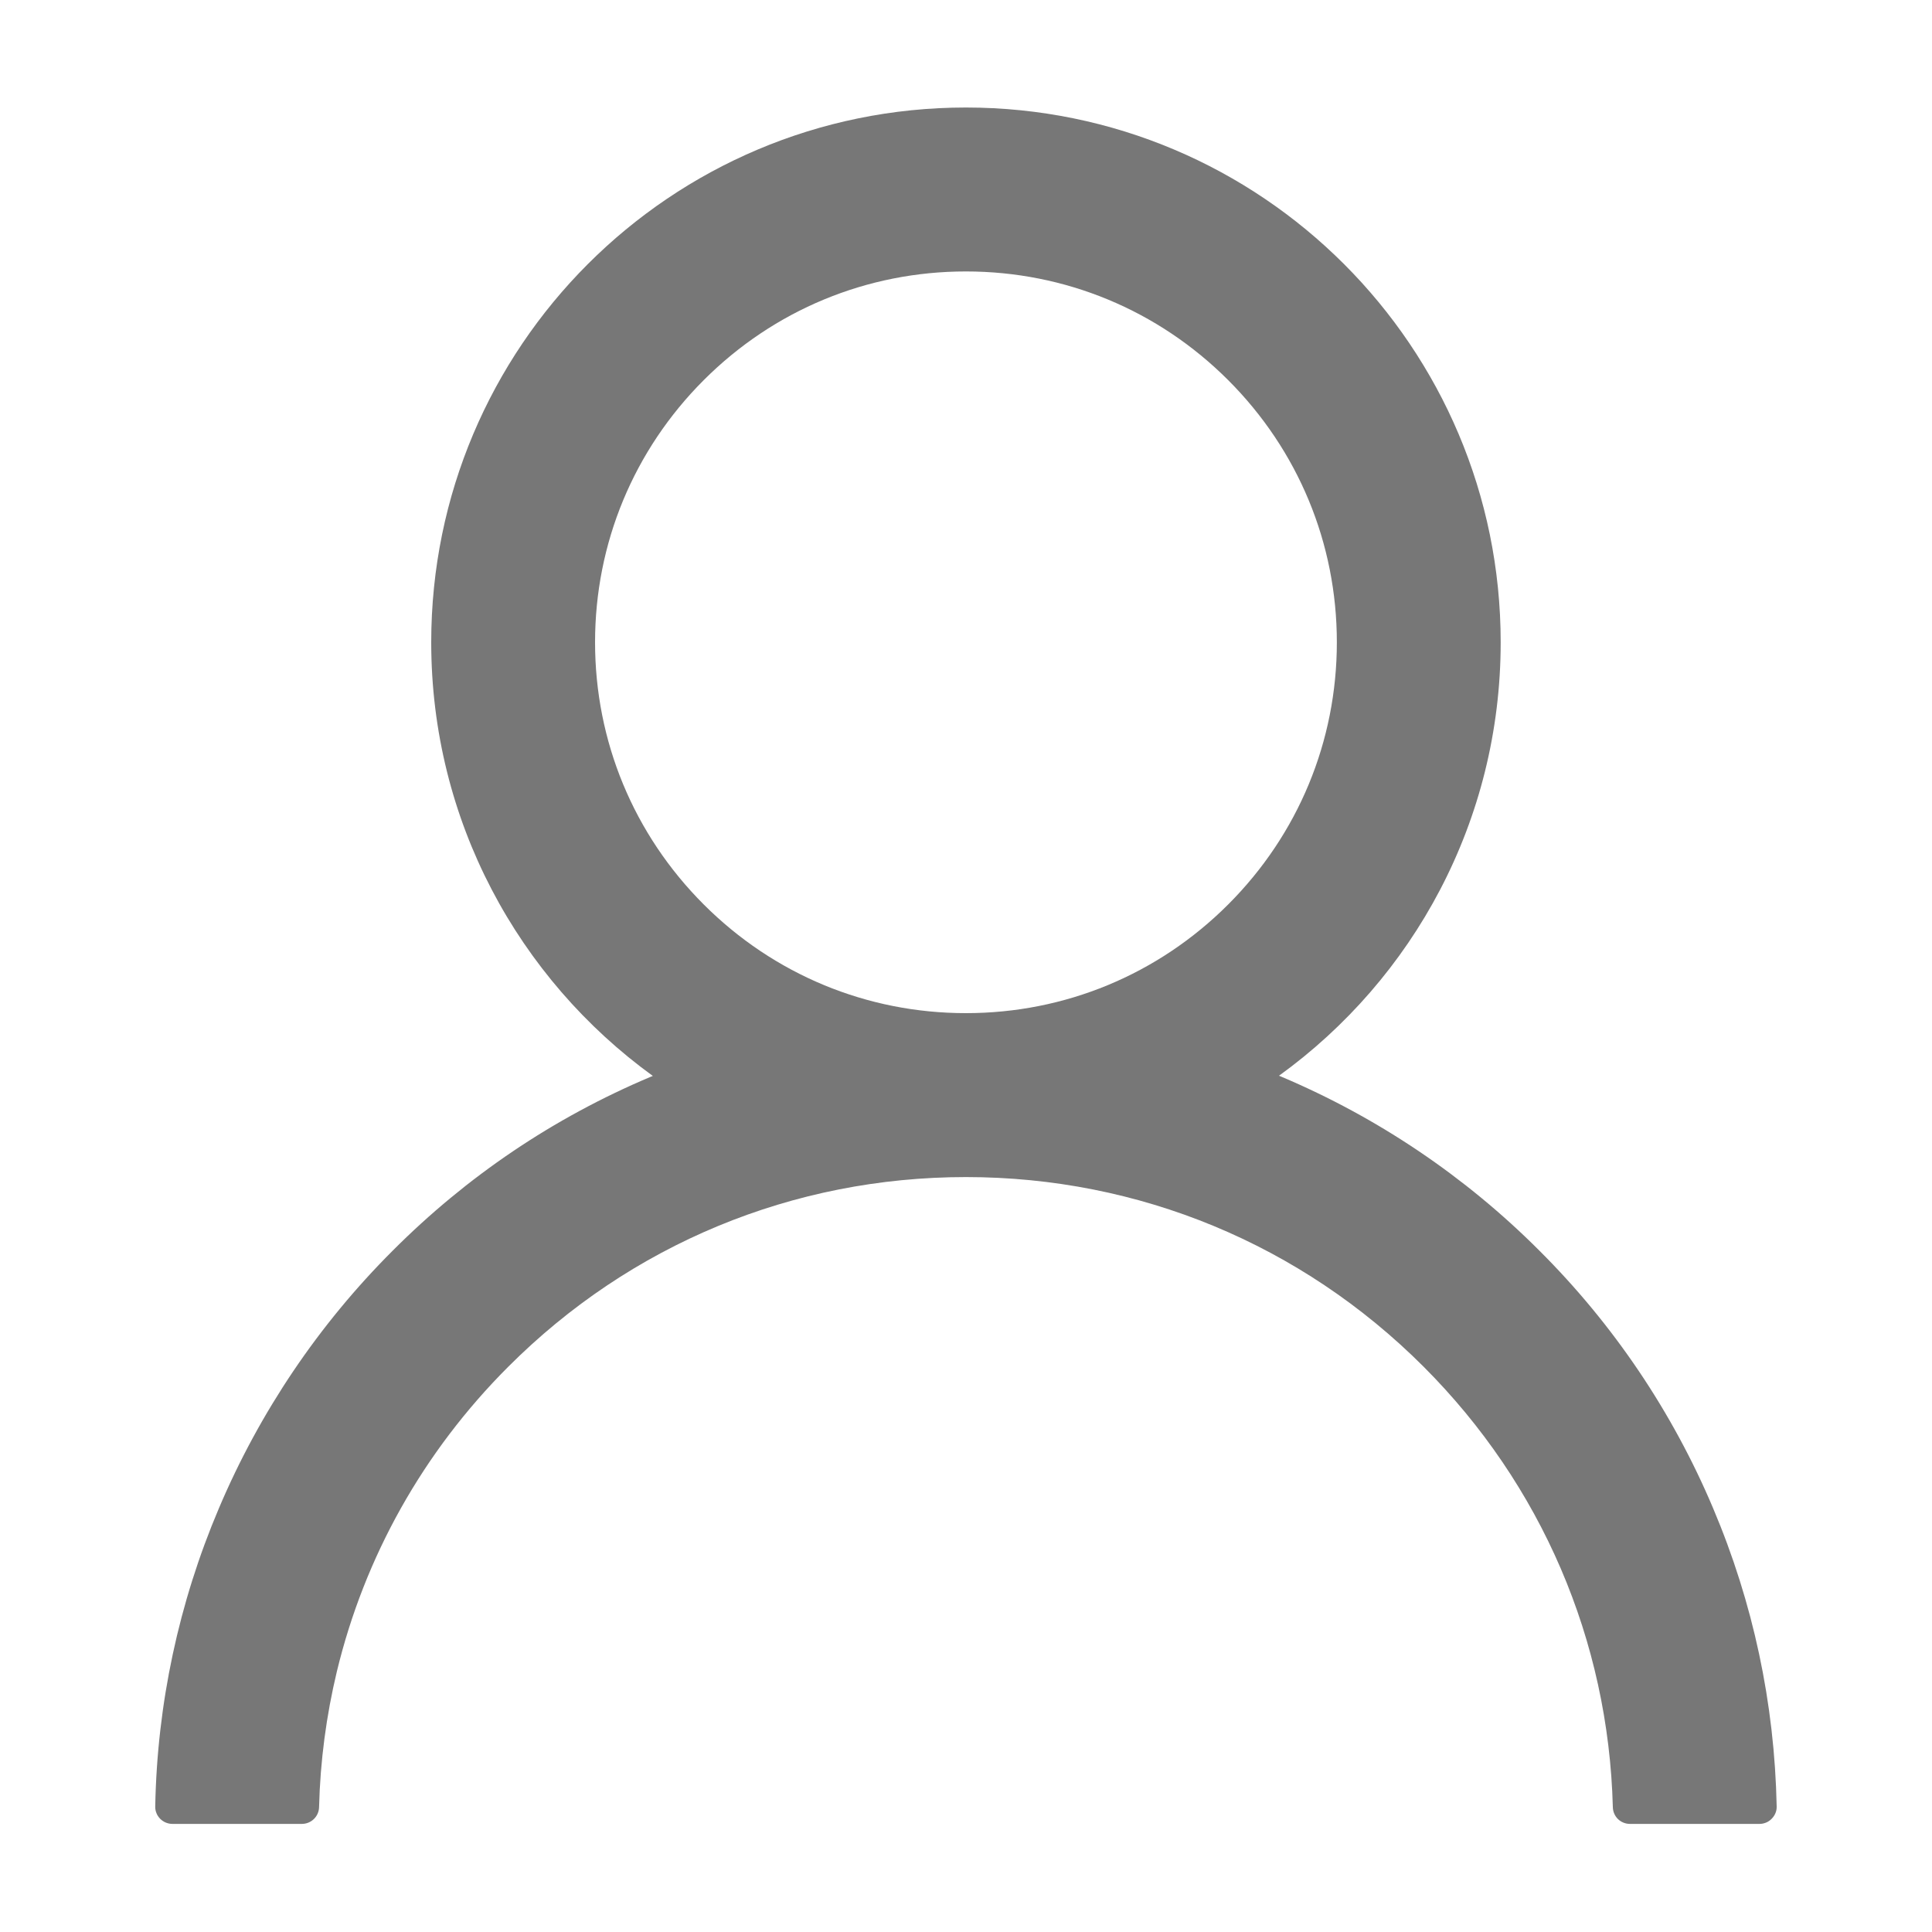
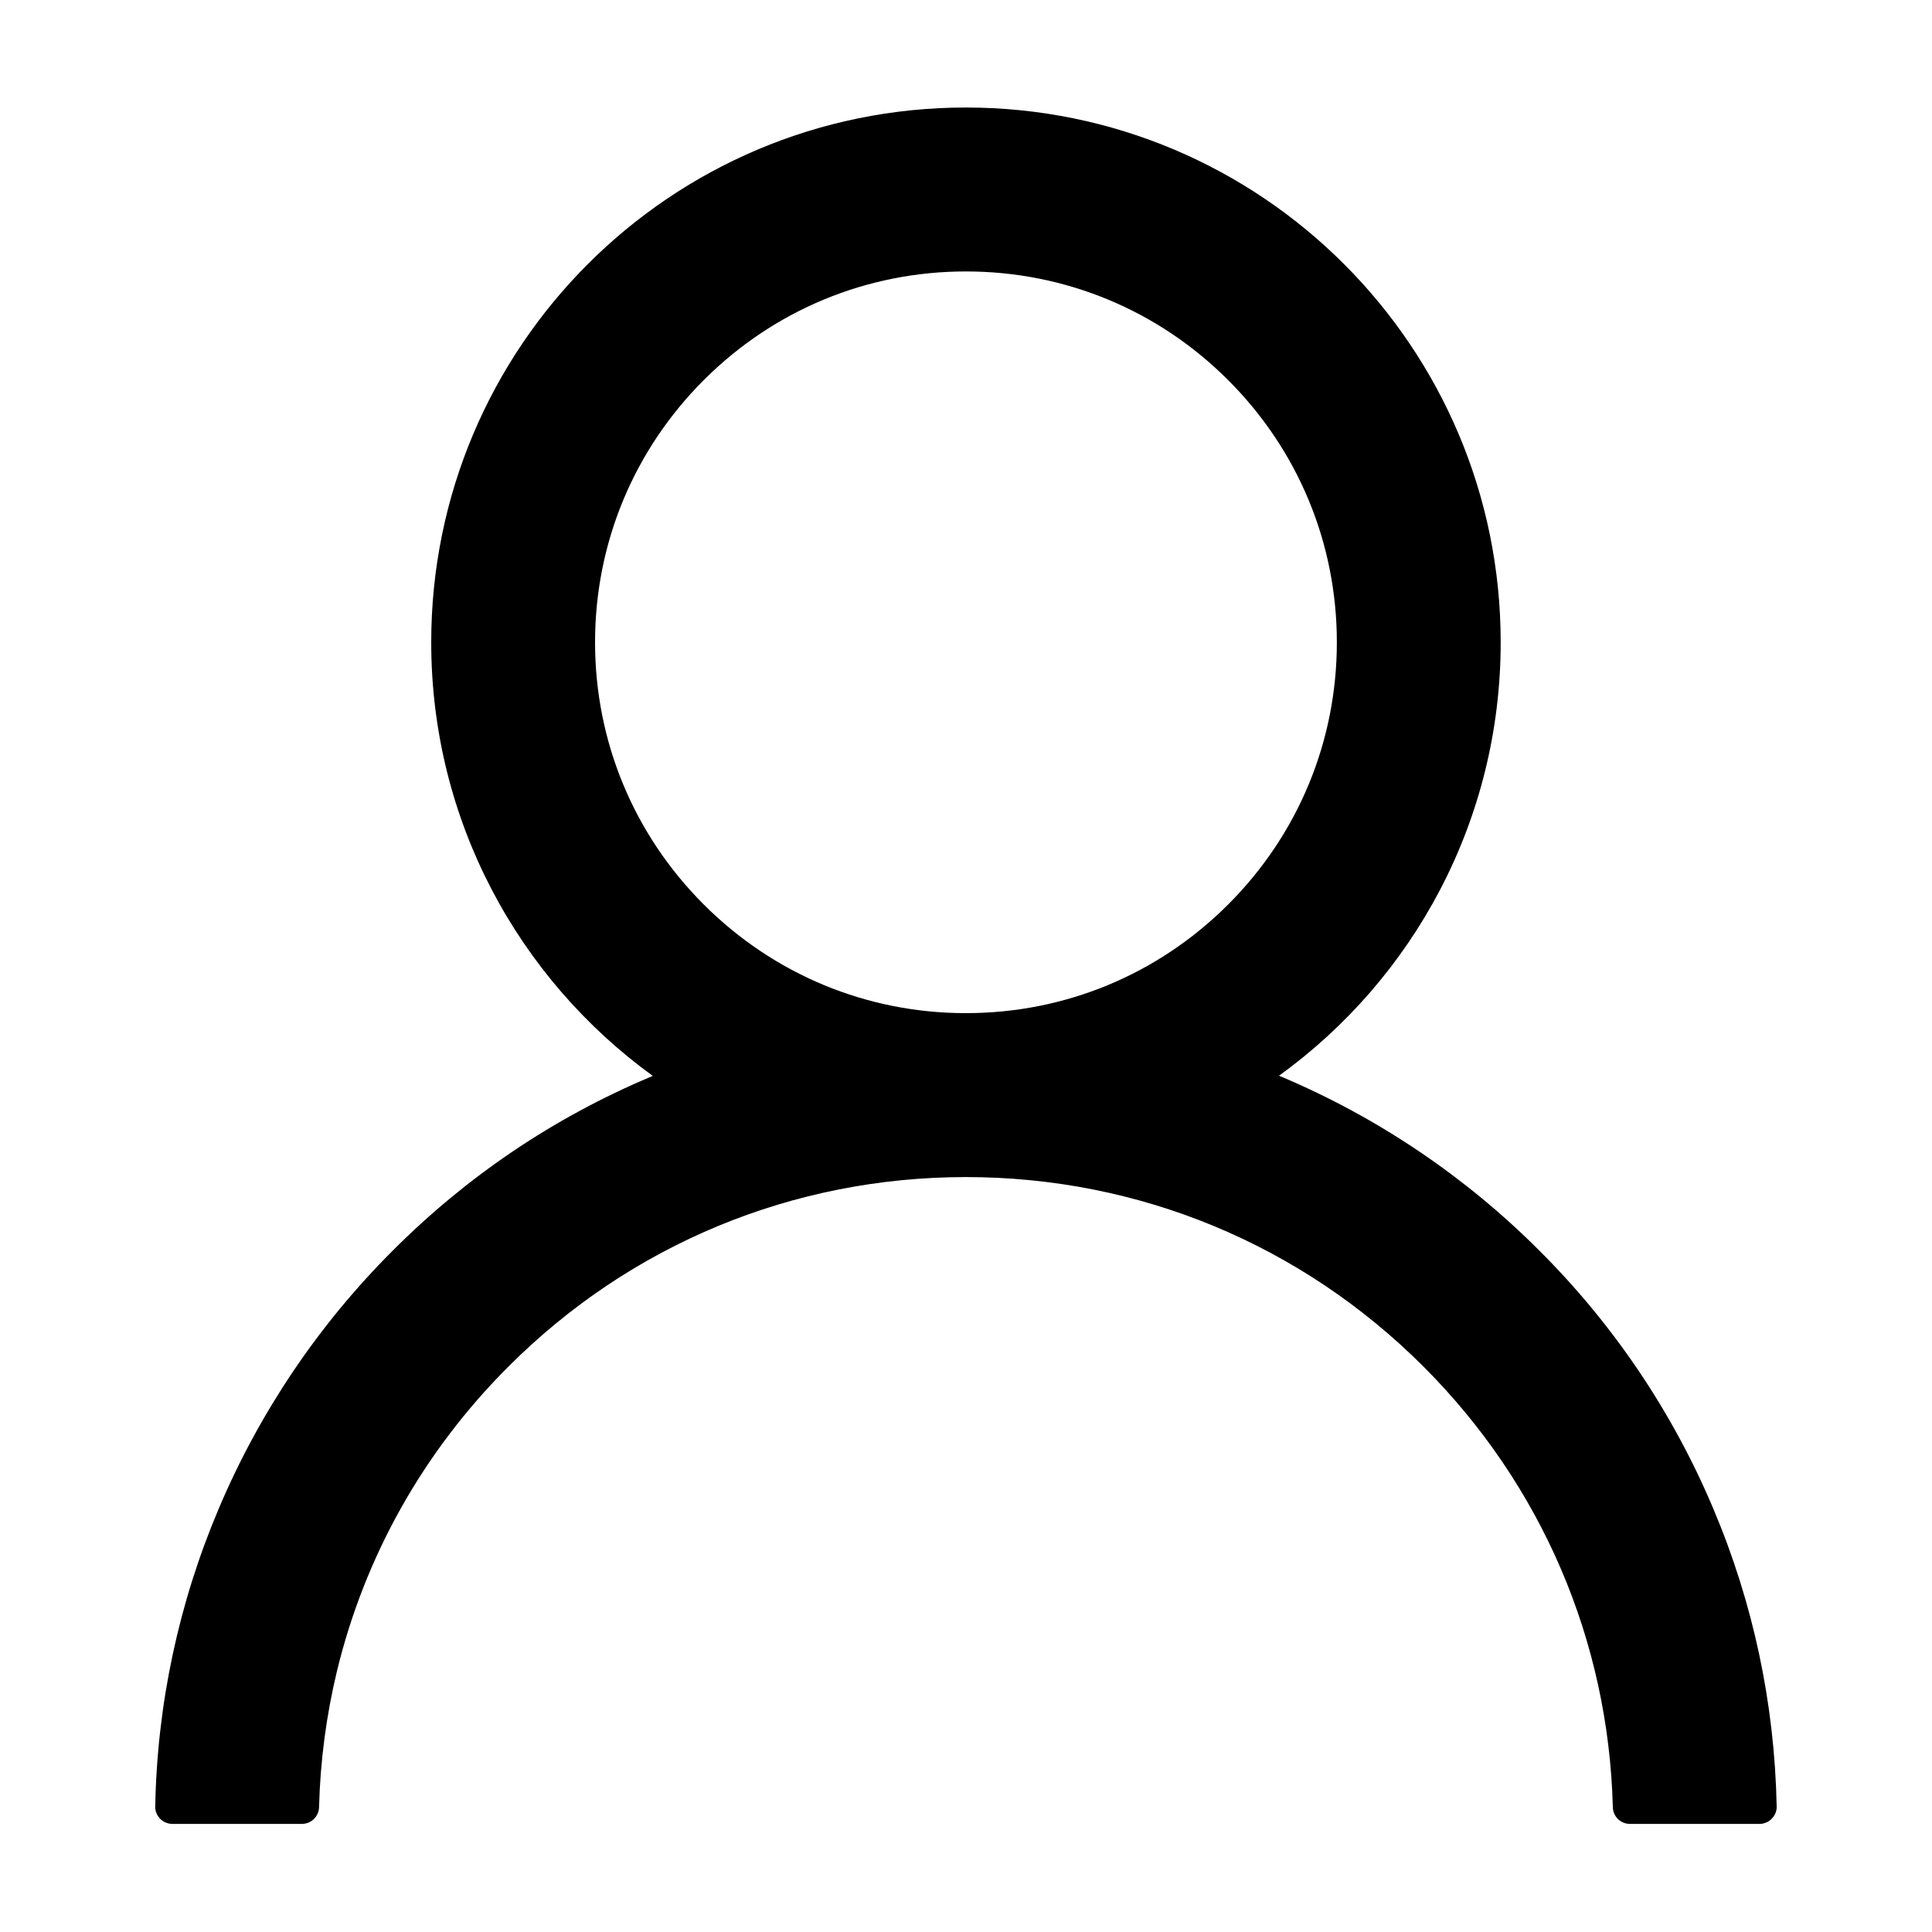
<svg xmlns="http://www.w3.org/2000/svg" width="20" height="20" viewBox="0 0 20 20" fill="none">
-   <path d="M17.734 15.613C17.313 14.616 16.702 13.71 15.935 12.946C15.17 12.18 14.264 11.569 13.267 11.147C13.258 11.142 13.249 11.14 13.24 11.136C14.631 10.131 15.535 8.495 15.535 6.649C15.535 3.591 13.057 1.113 9.999 1.113C6.941 1.113 4.464 3.591 4.464 6.649C4.464 8.495 5.368 10.131 6.758 11.138C6.749 11.142 6.74 11.145 6.731 11.149C5.731 11.571 4.834 12.176 4.064 12.948C3.298 13.713 2.687 14.619 2.265 15.616C1.851 16.591 1.627 17.638 1.607 18.698C1.606 18.722 1.61 18.746 1.619 18.768C1.627 18.79 1.641 18.81 1.657 18.827C1.674 18.844 1.694 18.858 1.716 18.867C1.738 18.876 1.761 18.881 1.785 18.881H3.124C3.223 18.881 3.301 18.803 3.303 18.707C3.315 18.229 3.378 17.759 3.487 17.304C3.773 16.118 4.379 15.03 5.263 14.147C6.528 12.881 8.209 12.185 9.999 12.185C11.79 12.185 13.47 12.881 14.736 14.147C15.959 15.37 16.651 16.984 16.696 18.707C16.698 18.805 16.776 18.881 16.874 18.881H18.214C18.238 18.881 18.261 18.876 18.283 18.867C18.305 18.858 18.325 18.844 18.341 18.827C18.358 18.81 18.371 18.79 18.38 18.768C18.389 18.746 18.393 18.722 18.392 18.698C18.37 17.631 18.149 16.593 17.734 15.613ZM9.999 10.488C8.975 10.488 8.011 10.089 7.285 9.363C6.56 8.638 6.16 7.674 6.16 6.649C6.16 5.624 6.56 4.66 7.285 3.935C8.011 3.209 8.975 2.81 9.999 2.81C11.024 2.81 11.988 3.209 12.714 3.935C13.439 4.66 13.839 5.624 13.839 6.649C13.839 7.674 13.439 8.638 12.714 9.363C11.988 10.089 11.024 10.488 9.999 10.488Z" fill="#777777" />
+   <path d="M17.734 15.613C17.313 14.616 16.702 13.71 15.935 12.946C15.17 12.18 14.264 11.569 13.267 11.147C13.258 11.142 13.249 11.14 13.24 11.136C14.631 10.131 15.535 8.495 15.535 6.649C15.535 3.591 13.057 1.113 9.999 1.113C6.941 1.113 4.464 3.591 4.464 6.649C4.464 8.495 5.368 10.131 6.758 11.138C6.749 11.142 6.74 11.145 6.731 11.149C5.731 11.571 4.834 12.176 4.064 12.948C3.298 13.713 2.687 14.619 2.265 15.616C1.851 16.591 1.627 17.638 1.607 18.698C1.606 18.722 1.61 18.746 1.619 18.768C1.627 18.79 1.641 18.81 1.657 18.827C1.674 18.844 1.694 18.858 1.716 18.867C1.738 18.876 1.761 18.881 1.785 18.881H3.124C3.223 18.881 3.301 18.803 3.303 18.707C3.315 18.229 3.378 17.759 3.487 17.304C3.773 16.118 4.379 15.03 5.263 14.147C6.528 12.881 8.209 12.185 9.999 12.185C11.79 12.185 13.47 12.881 14.736 14.147C15.959 15.37 16.651 16.984 16.696 18.707C16.698 18.805 16.776 18.881 16.874 18.881H18.214C18.238 18.881 18.261 18.876 18.283 18.867C18.305 18.858 18.325 18.844 18.341 18.827C18.358 18.81 18.371 18.79 18.38 18.768C18.389 18.746 18.393 18.722 18.392 18.698C18.37 17.631 18.149 16.593 17.734 15.613ZM9.999 10.488C8.975 10.488 8.011 10.089 7.285 9.363C6.56 8.638 6.16 7.674 6.16 6.649C6.16 5.624 6.56 4.66 7.285 3.935C8.011 3.209 8.975 2.81 9.999 2.81C11.024 2.81 11.988 3.209 12.714 3.935C13.439 4.66 13.839 5.624 13.839 6.649C13.839 7.674 13.439 8.638 12.714 9.363C11.988 10.089 11.024 10.488 9.999 10.488Z" fill="currentColor" />
</svg>
